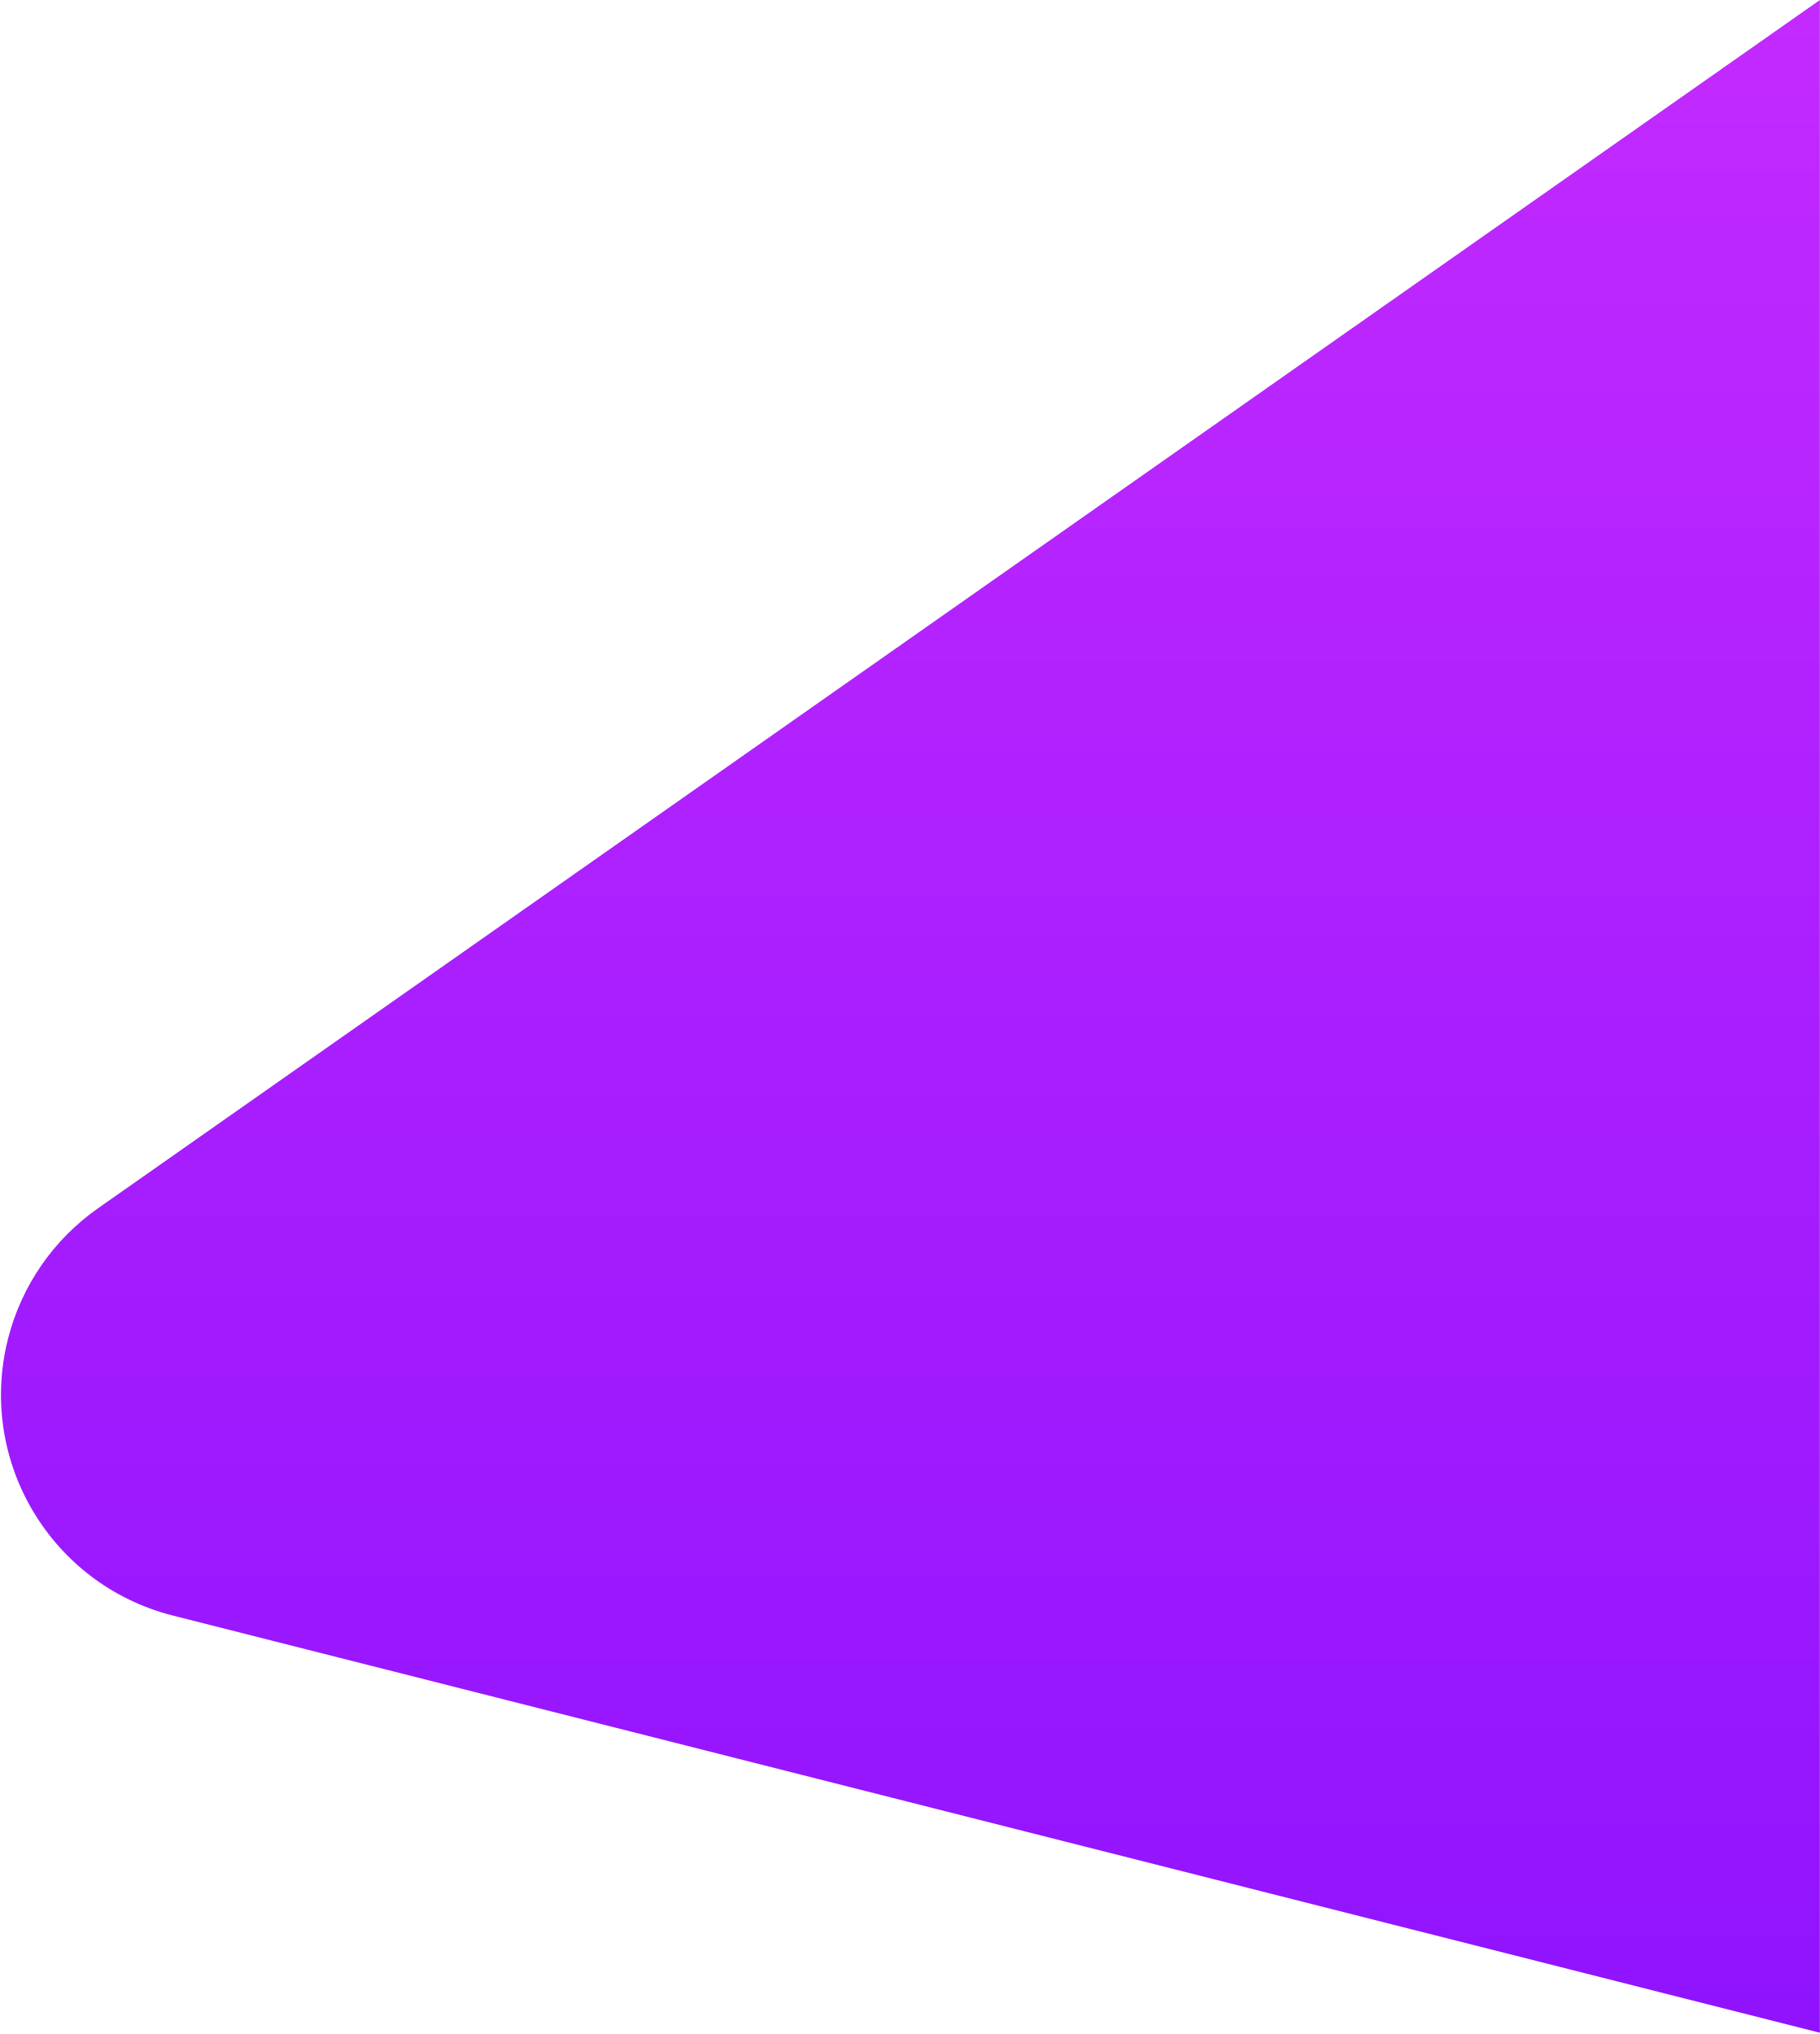
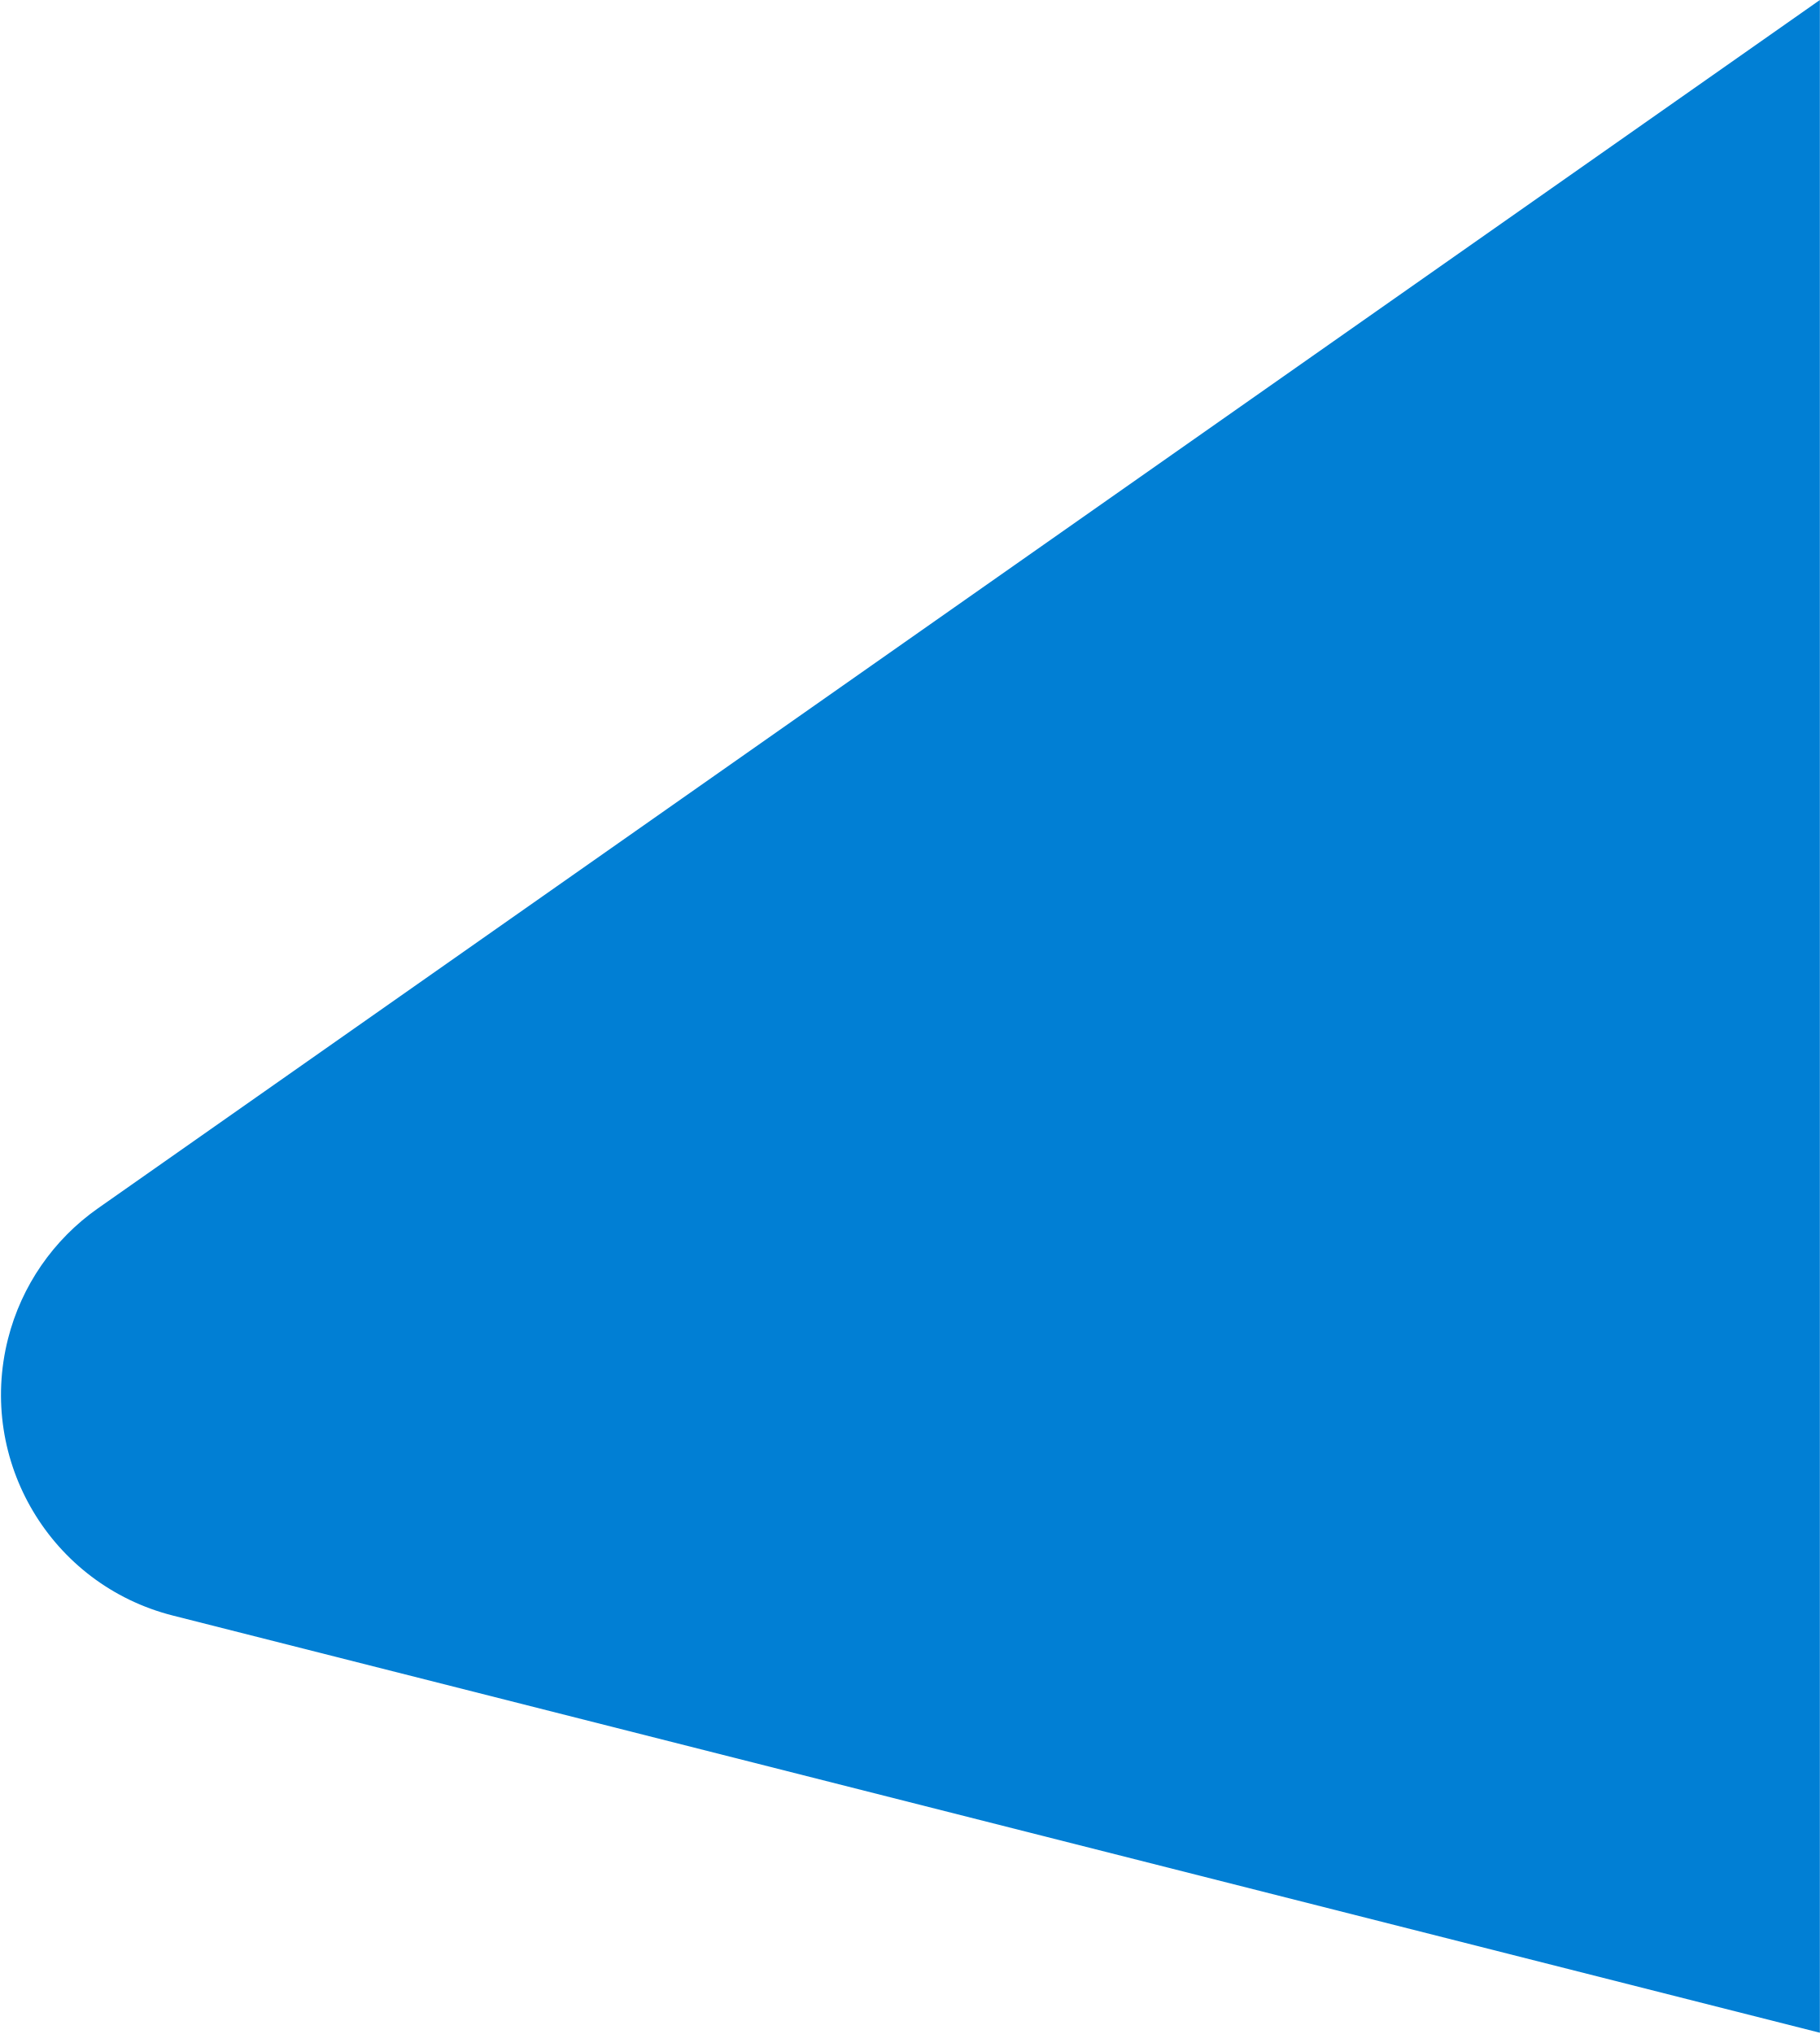
<svg xmlns="http://www.w3.org/2000/svg" width="799px" height="893px" viewBox="0 0 799 893" version="1.1">
  <defs>
    <linearGradient x1="50%" y1="0%" x2="50%" y2="100%" id="linearGradient-1">
-       <stop stop-color="#C32AFF" offset="0%" />
-       <stop stop-color="#9013FE" offset="100%" />
+       <stop stop-color="#017FD4" offset="0%" />
+       <stop stop-color="#017FD4" offset="100%" />
    </linearGradient>
  </defs>
  <g id="Desktop-HD-Copy-2" stroke="none" stroke-width="1" fill="none" fill-rule="evenodd" transform="translate(-641, 0)">
    <path d="M1440,892.452 L716.898,709.289 C663.361,695.728 630.953,641.333 644.515,587.796 C650.395,564.582 664.41,544.249 684.012,530.493 L1440,0 L1440,892.452 Z" id="Line-24" fill="url(#linearGradient-1)" />
  </g>
</svg>
